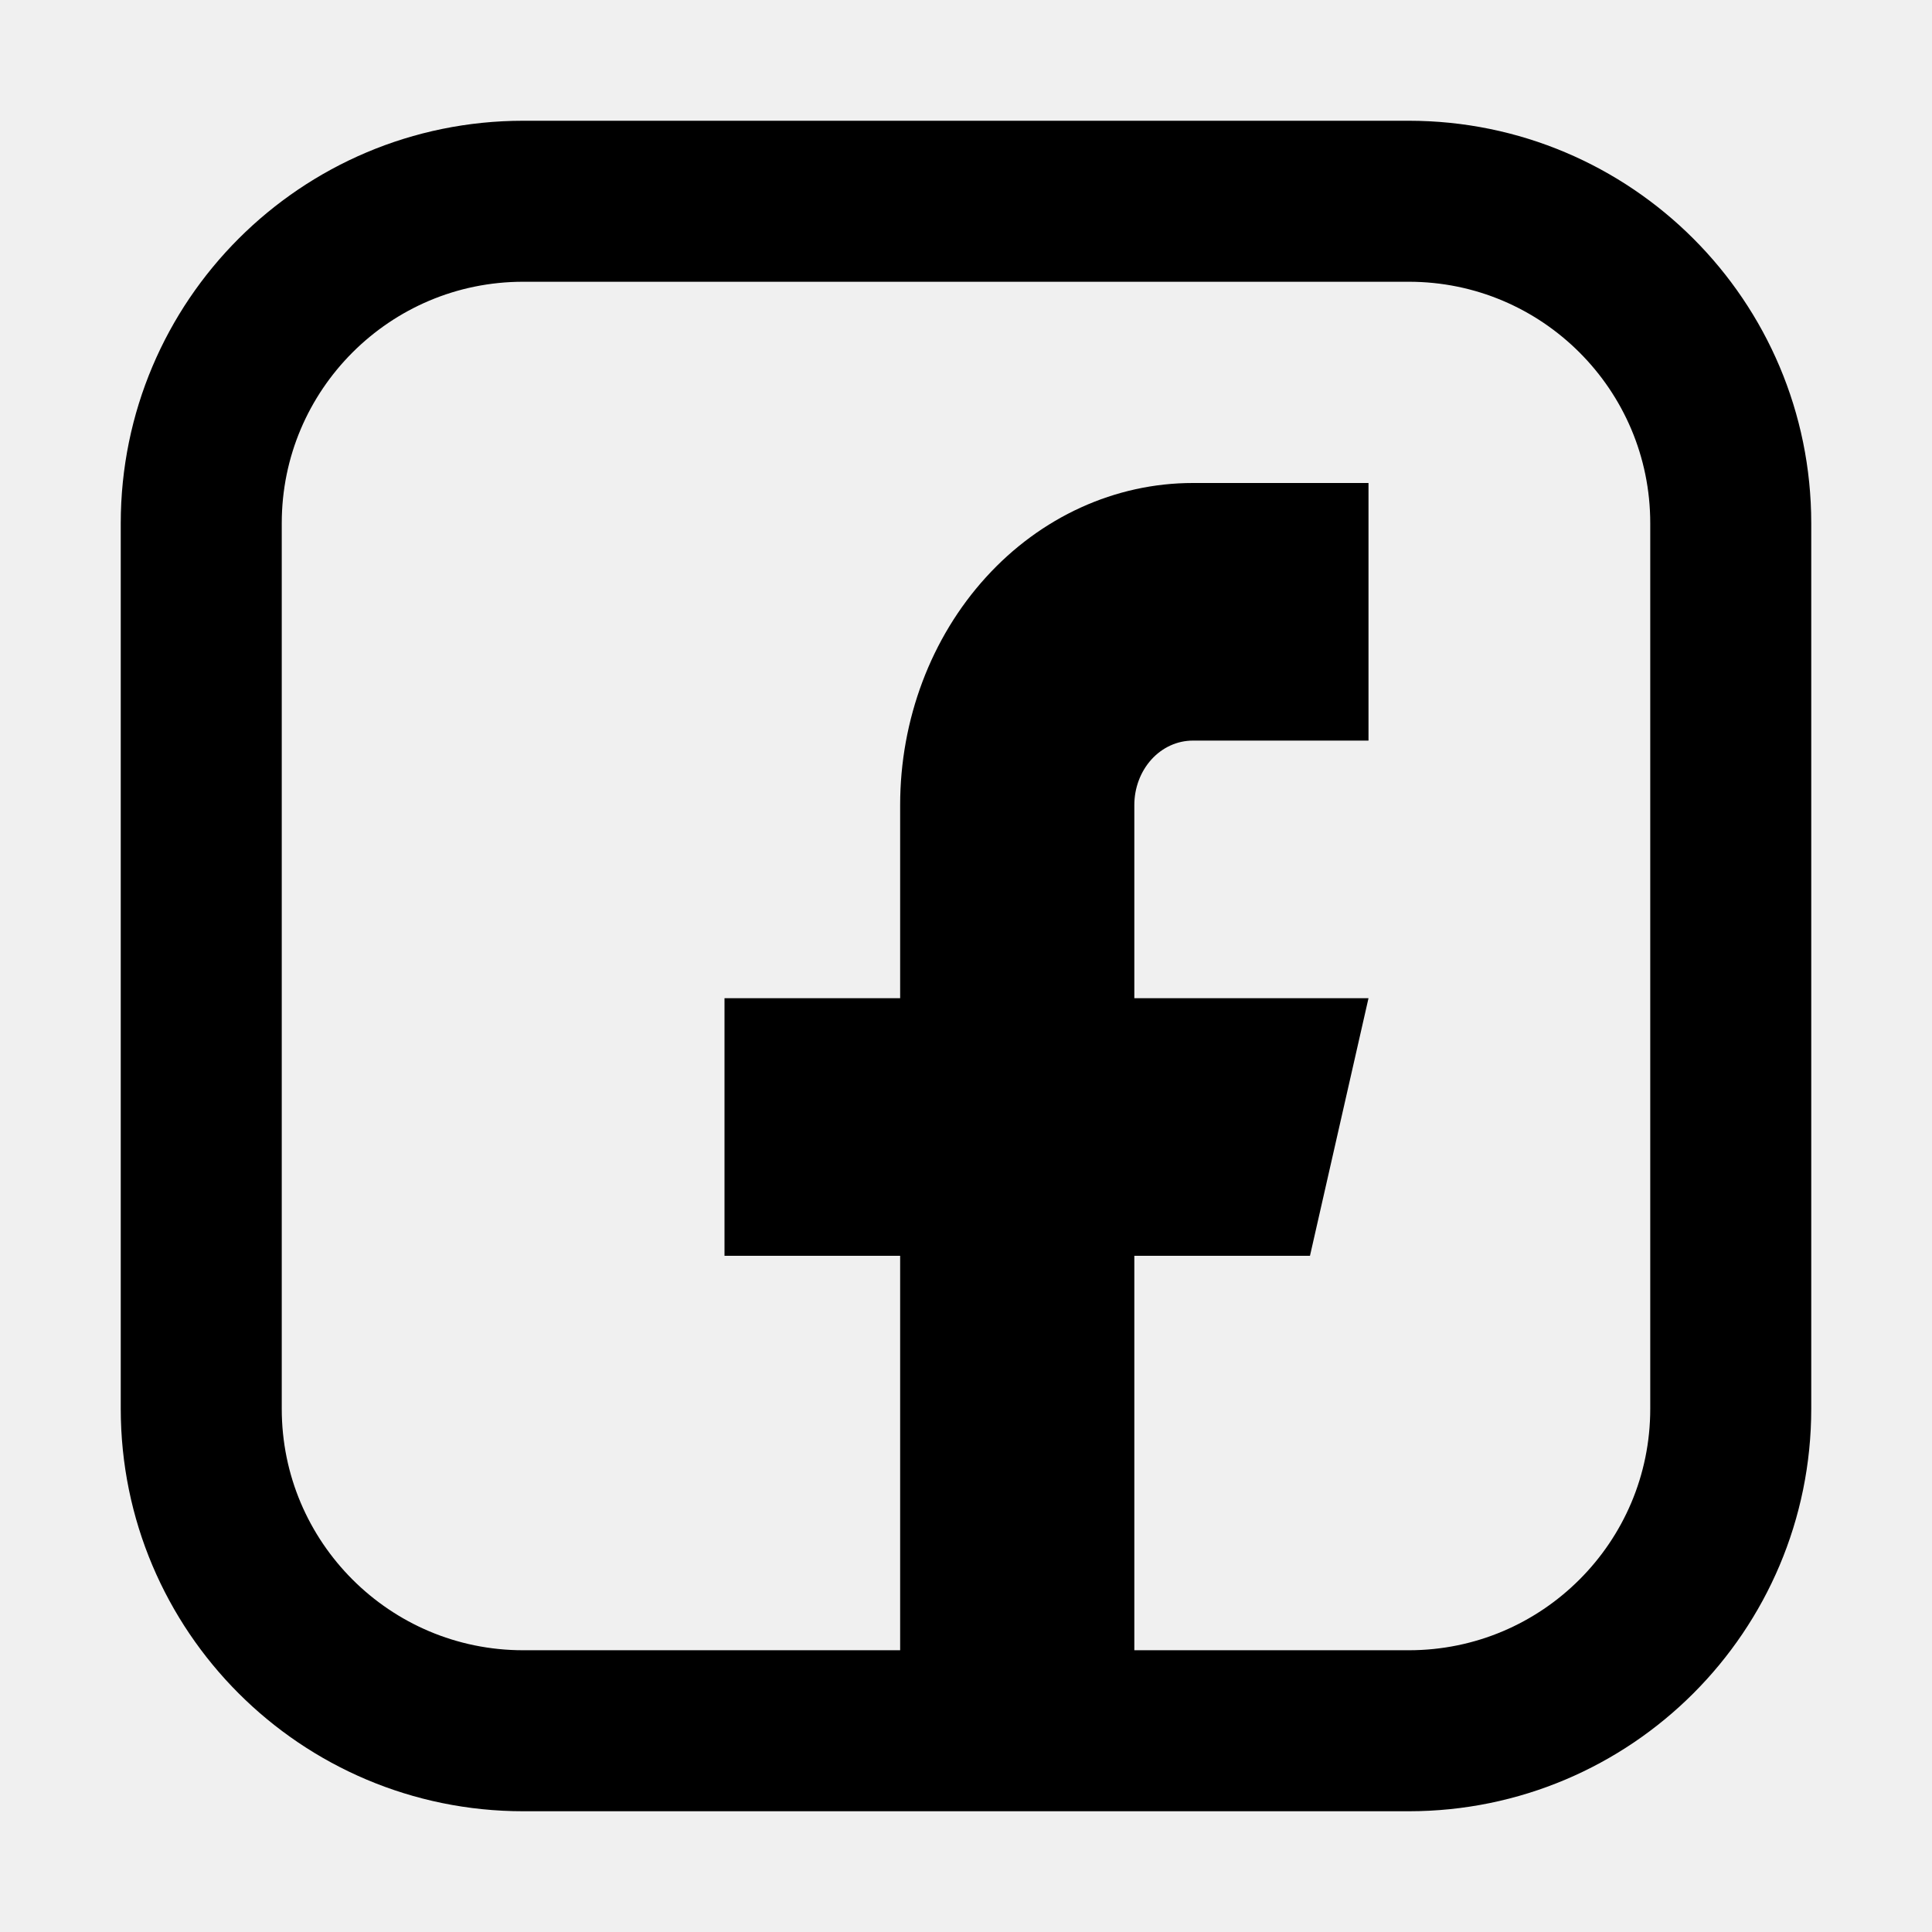
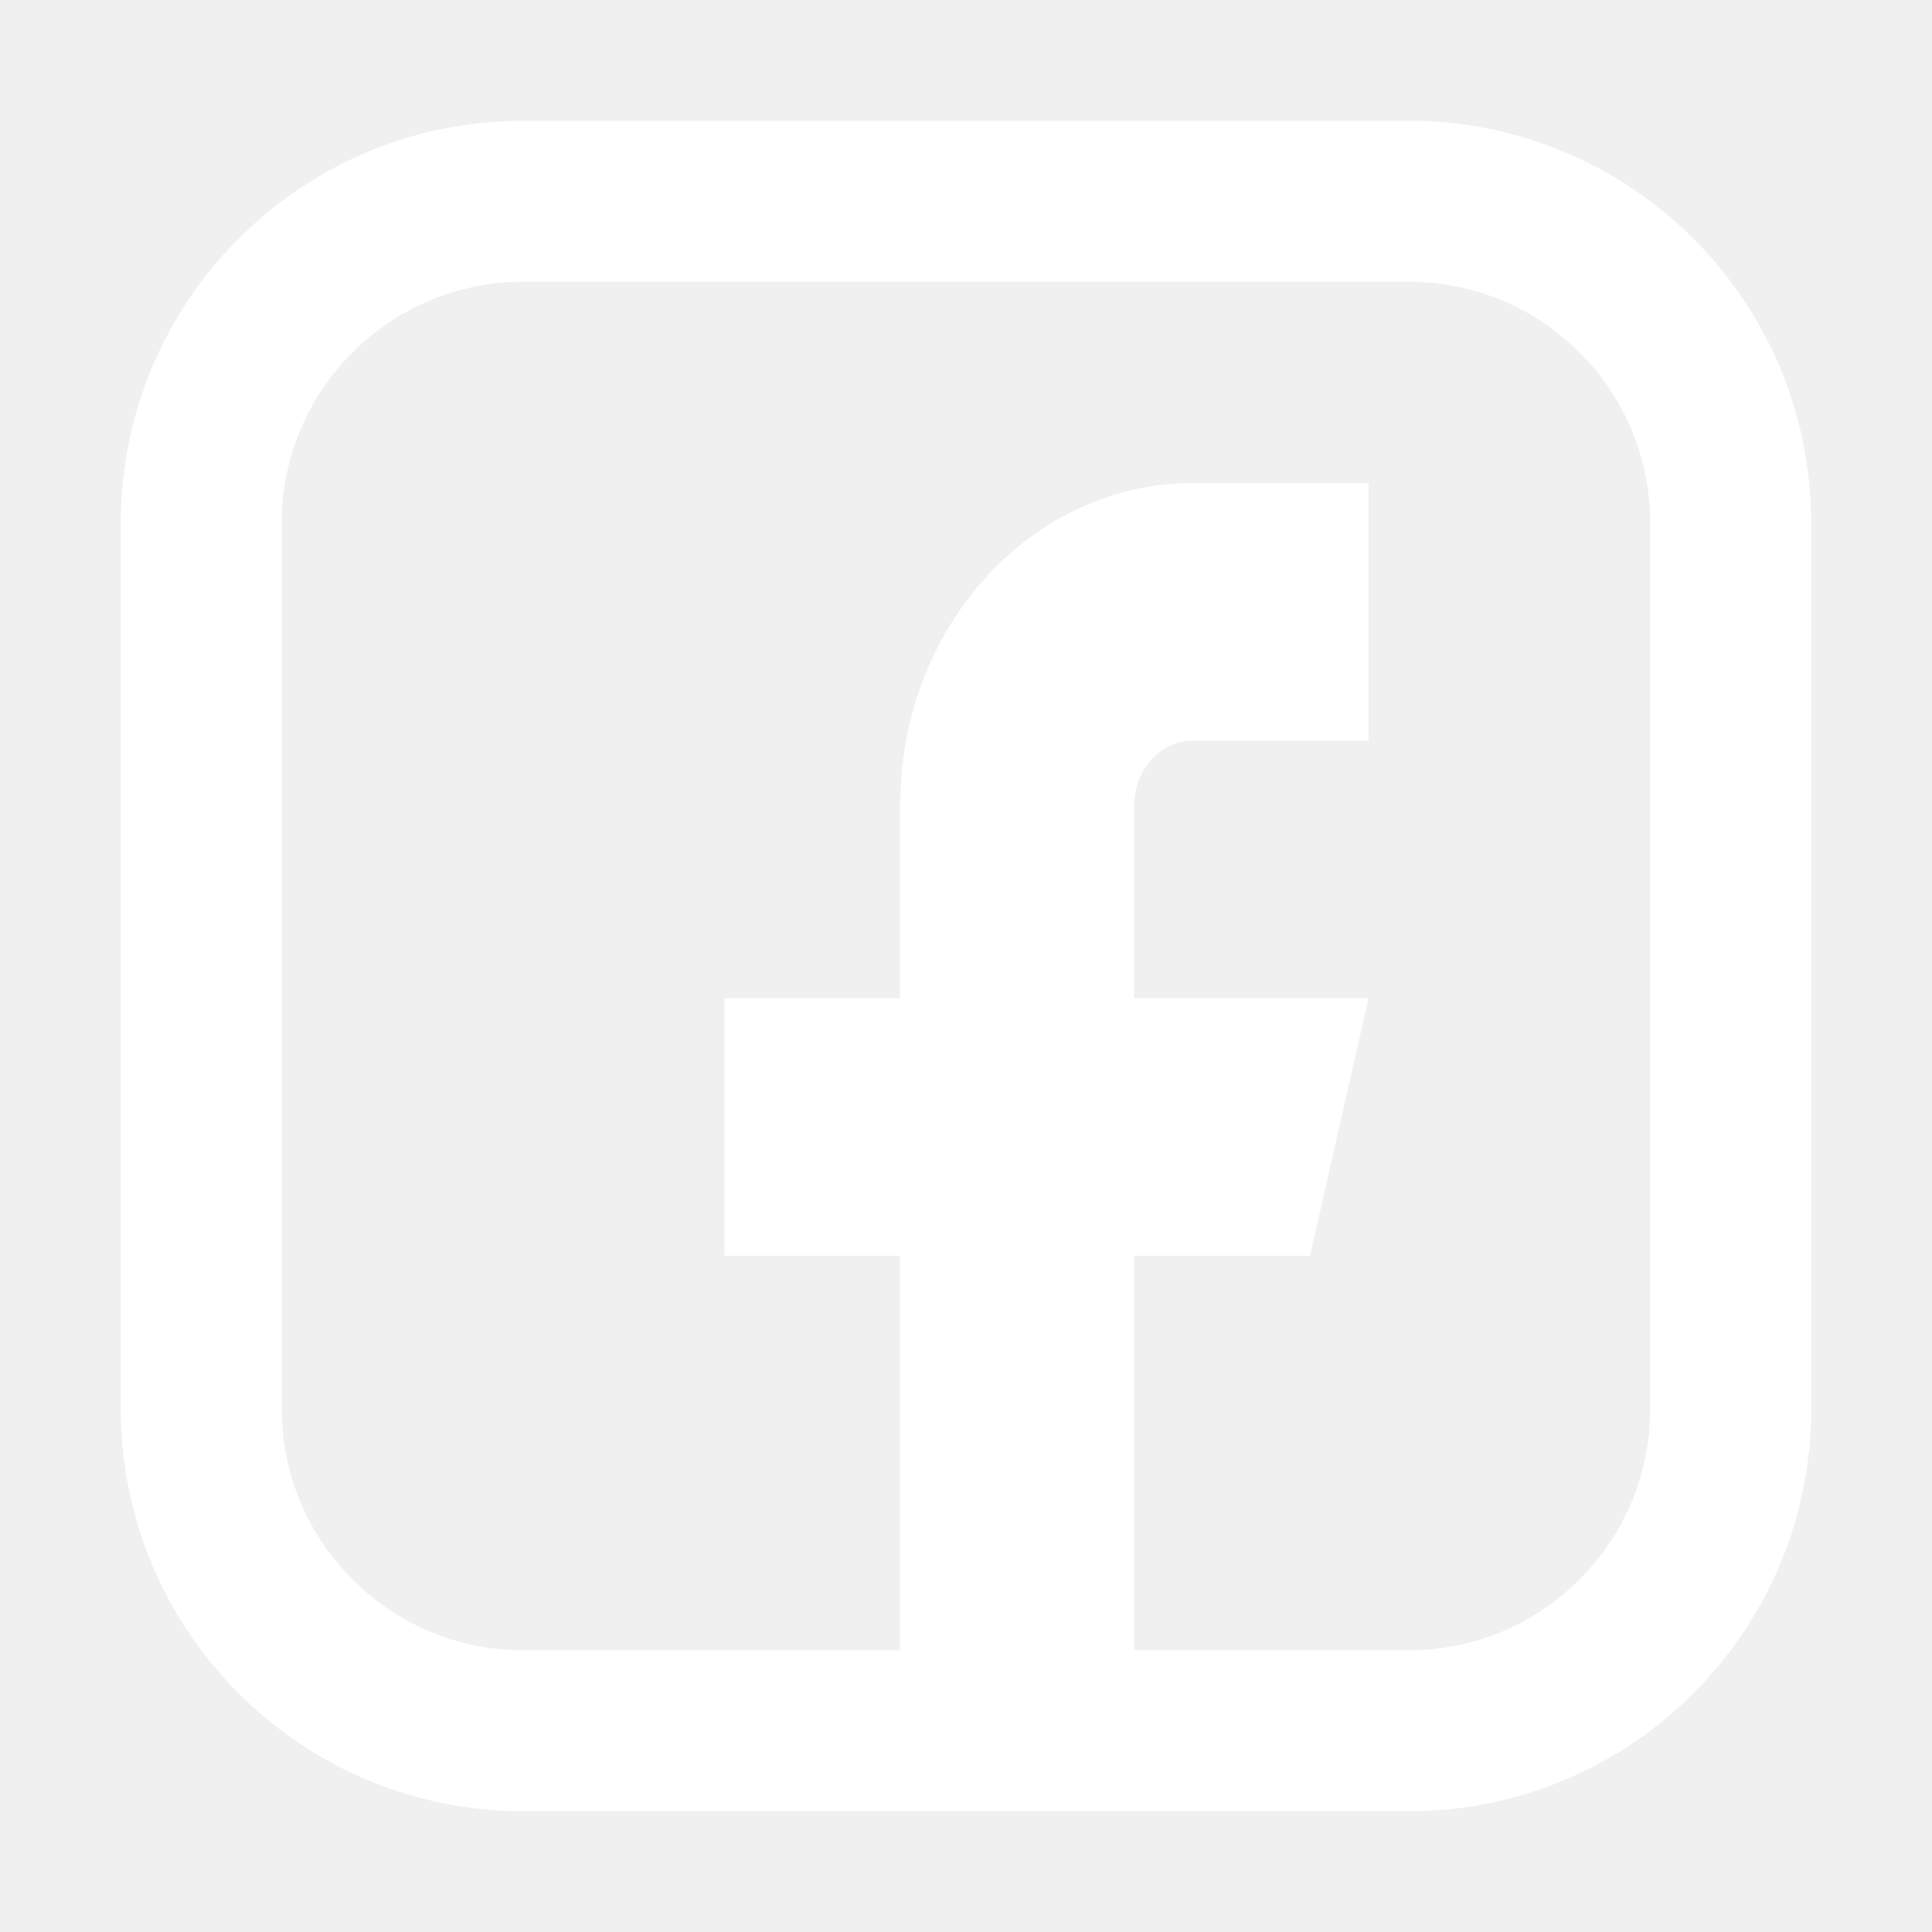
<svg xmlns="http://www.w3.org/2000/svg" width="24" height="24" viewBox="0 0 24 24" fill="none">
-   <path d="M17 6H14.818C13.854 6 12.929 6.421 12.247 7.172C11.565 7.922 11.182 8.939 11.182 10V12.4H9V15.6H11.182V22H14.091V15.6H16.273L17 12.4H14.091V10C14.091 9.788 14.168 9.584 14.304 9.434C14.44 9.284 14.625 9.2 14.818 9.2H17V6Z" fill="black" />
-   <rect x="2.5" y="2.5" width="19" height="19" rx="4" stroke="black" stroke-width="2" />
+   <path d="M17 6H14.818C13.854 6 12.929 6.421 12.247 7.172C11.565 7.922 11.182 8.939 11.182 10V12.4H9V15.6H11.182V22H14.091V15.6H16.273L17 12.4H14.091V10C14.091 9.788 14.168 9.584 14.304 9.434C14.44 9.284 14.625 9.2 14.818 9.2H17V6Z" fill="white" />
+   <rect x="2.5" y="2.5" width="19" height="19" rx="4" stroke="white" stroke-width="2" />
</svg>
